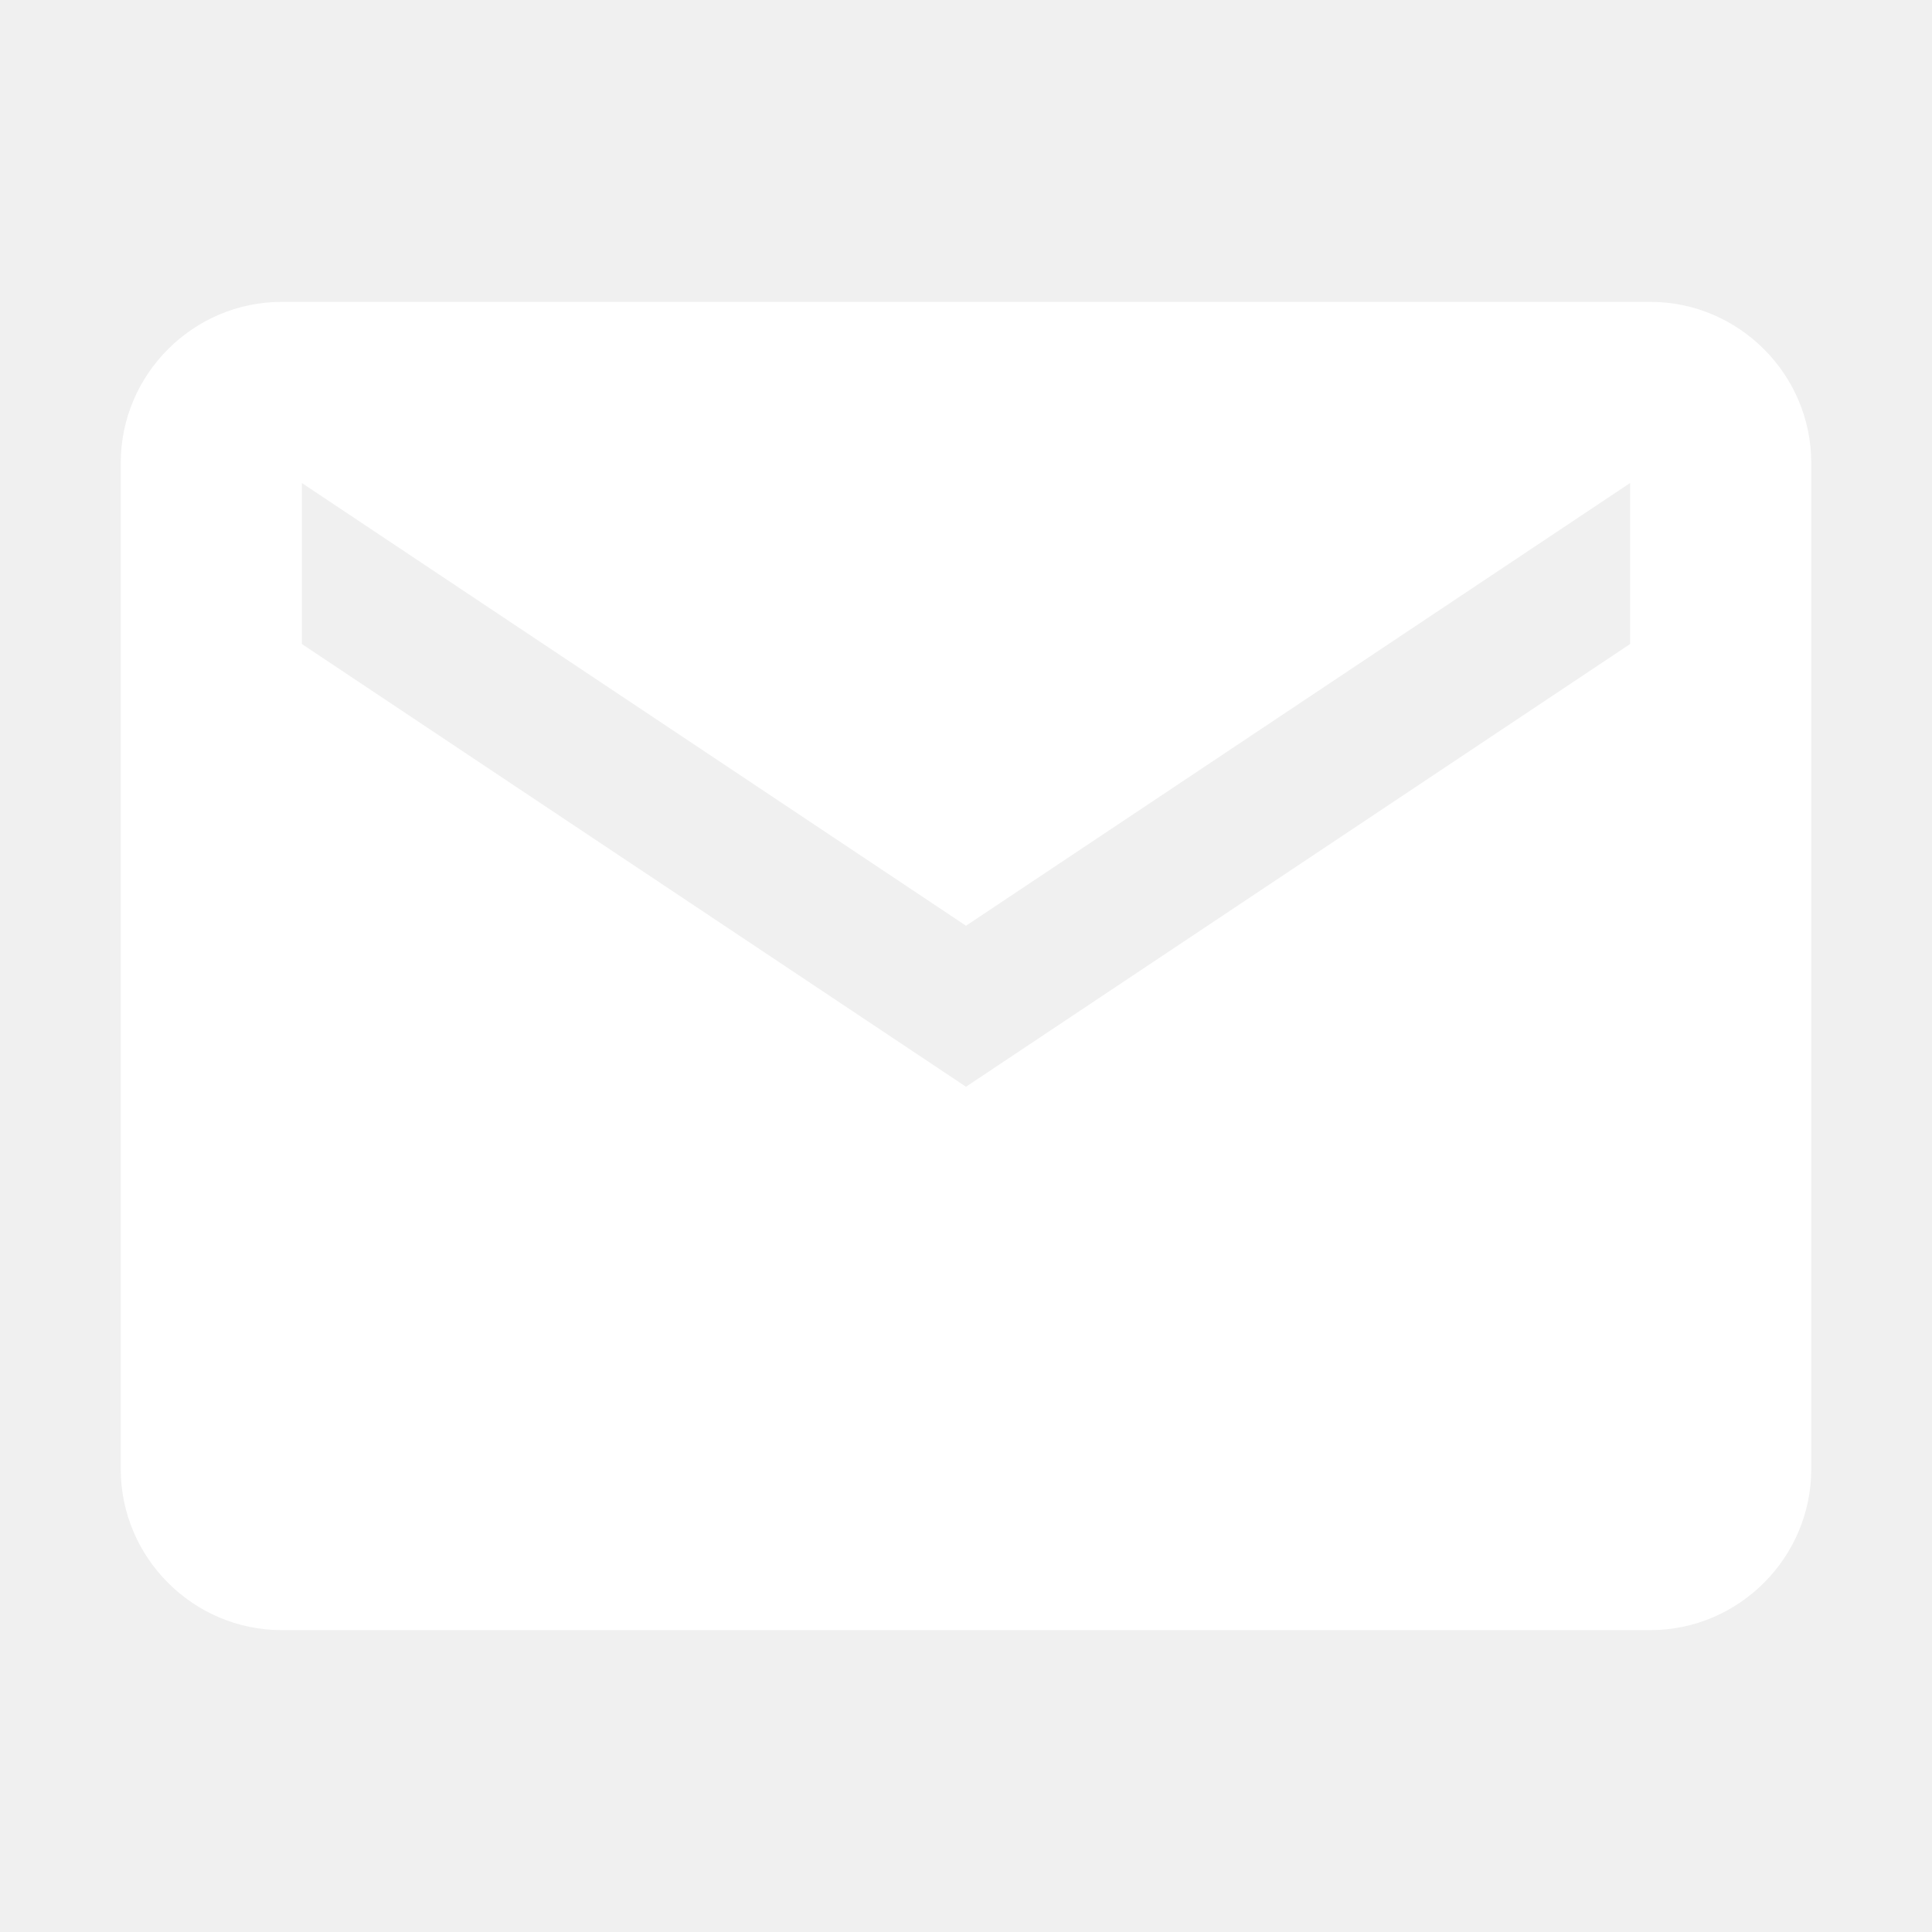
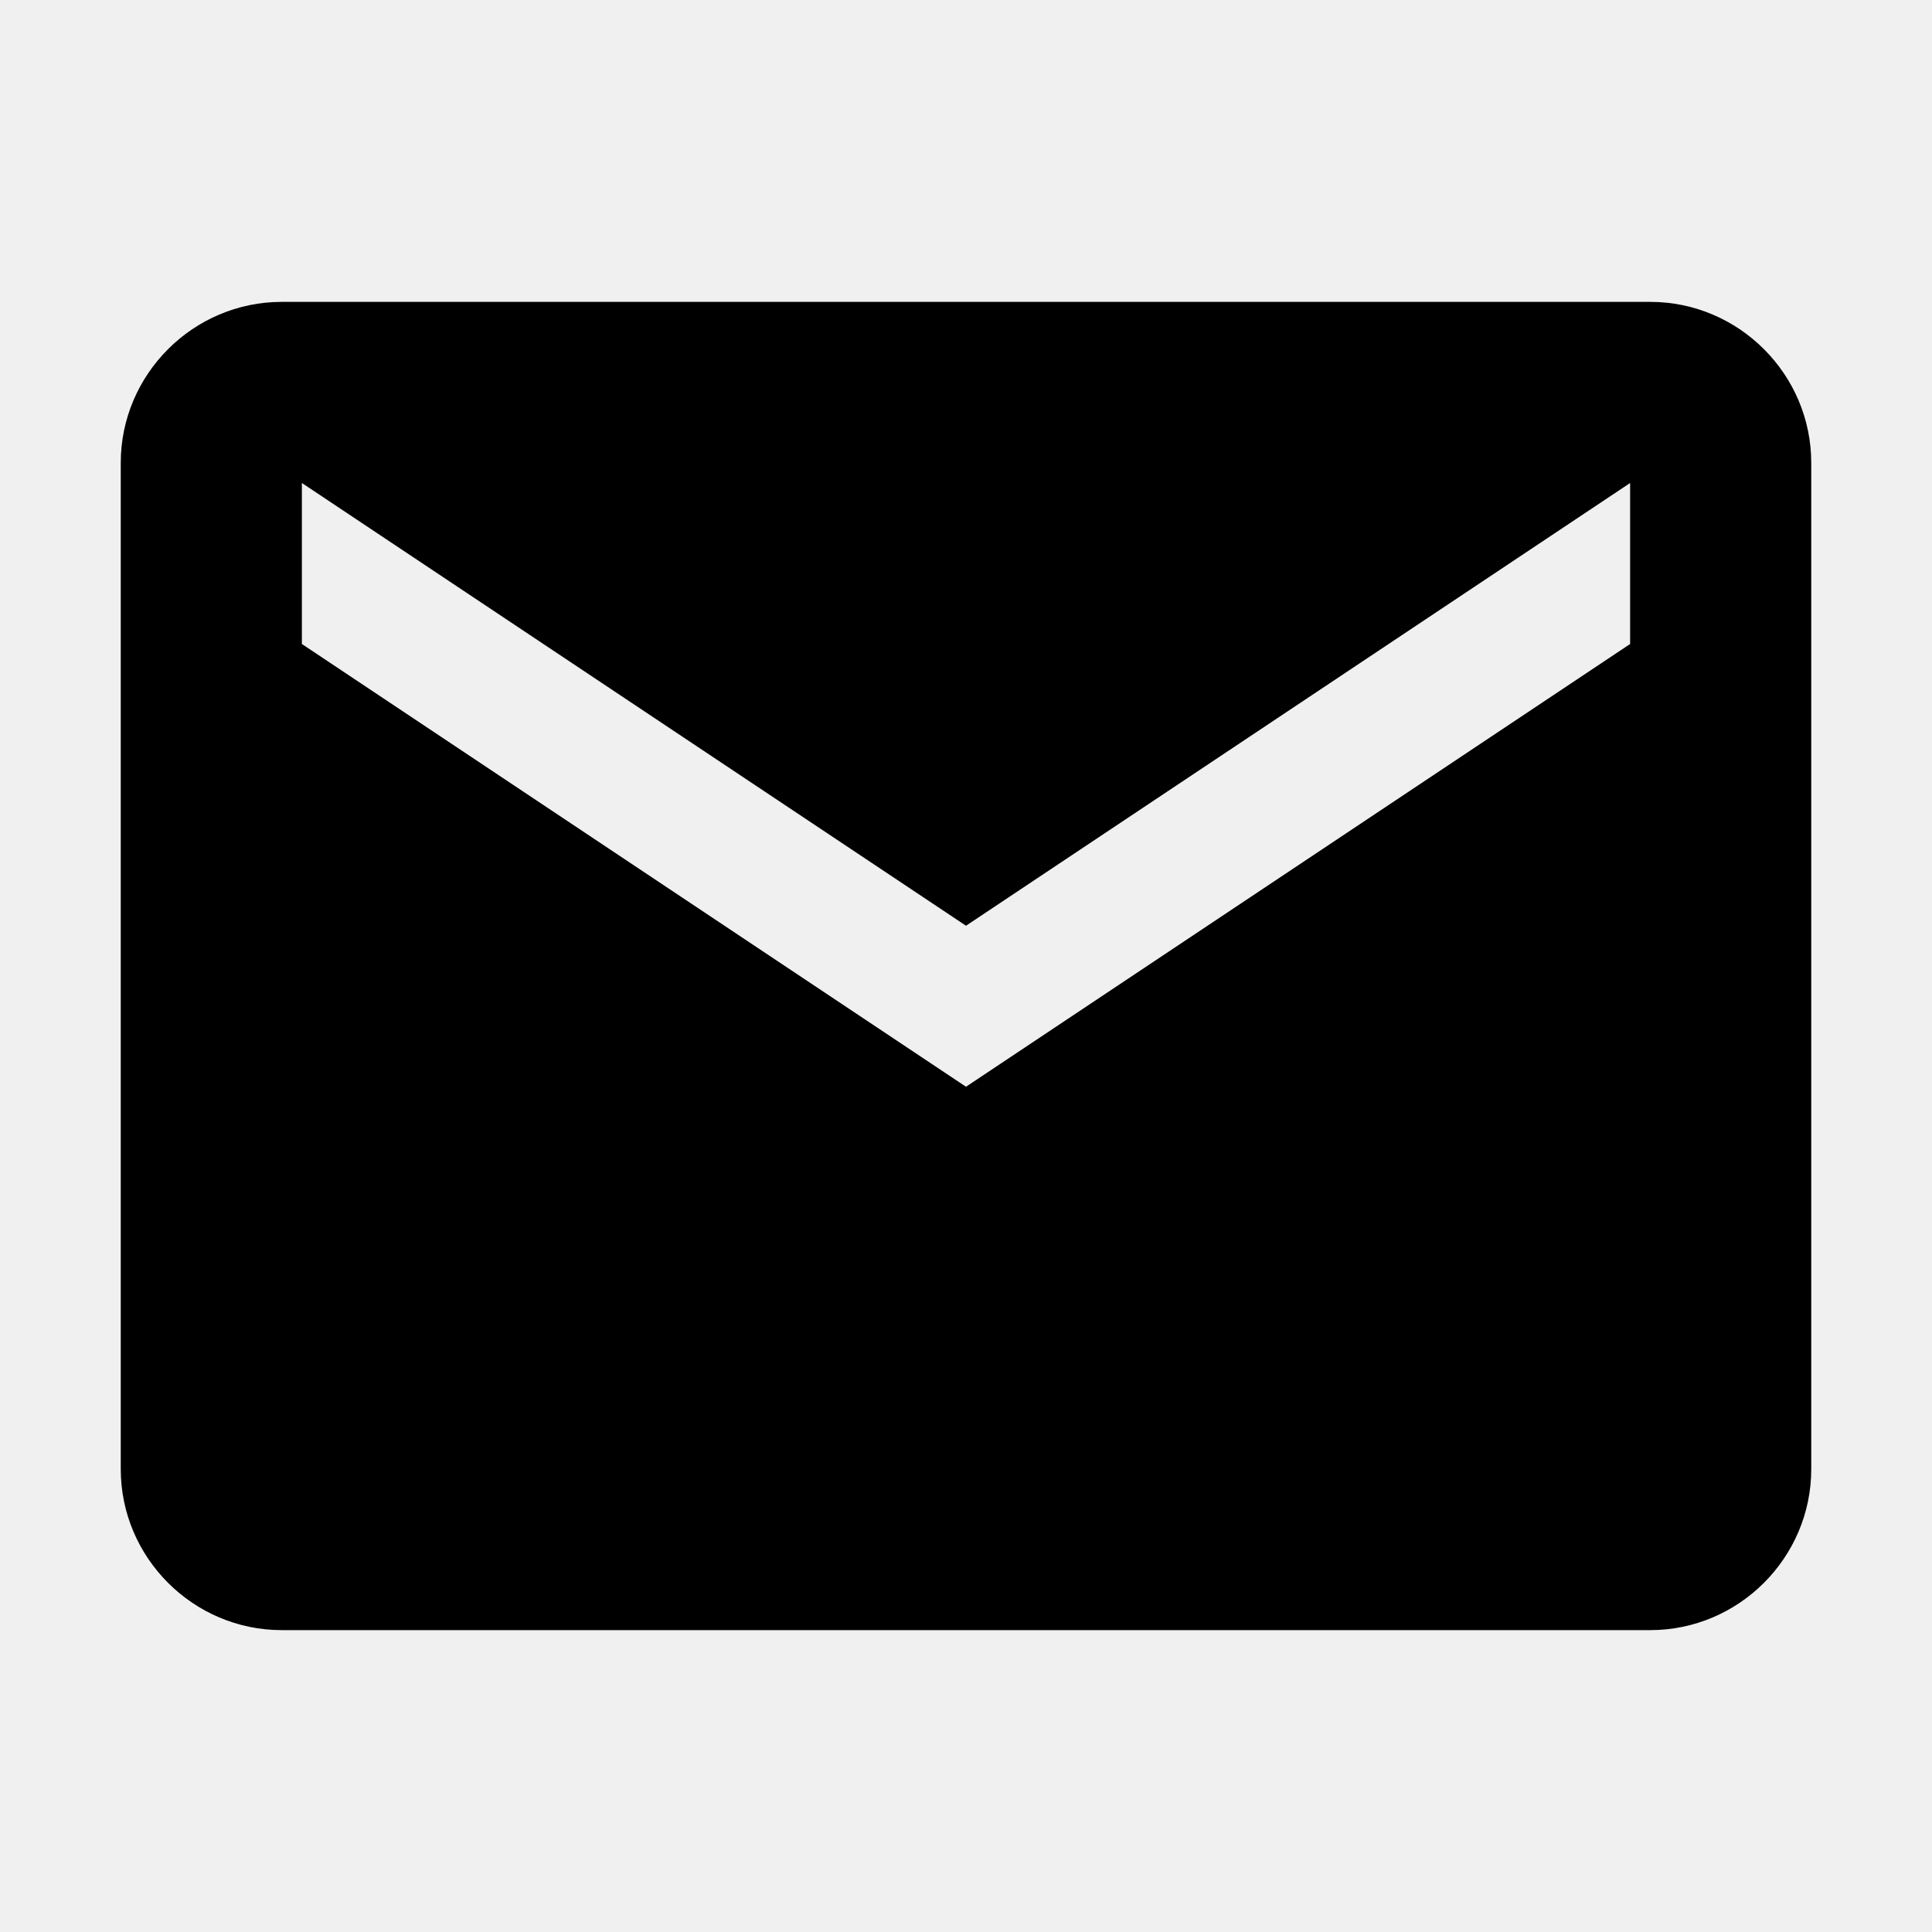
- <svg xmlns="http://www.w3.org/2000/svg" viewBox="0 0 512 512" style="fill:#ffffff;">
+ <svg xmlns="http://www.w3.org/2000/svg" viewBox="0 0 512 512">
  <path d="M437.332 80H74.668C51.199 80 32 99.198 32 122.667v266.666C32 412.802 51.199 432 74.668 432h362.664C460.801 432 480 412.802 480 389.333V122.667C480 99.198 460.801 80 437.332 80zM432 170.667L256 288 80 170.667V128l176 117.333L432 128v42.667z" />
</svg>
